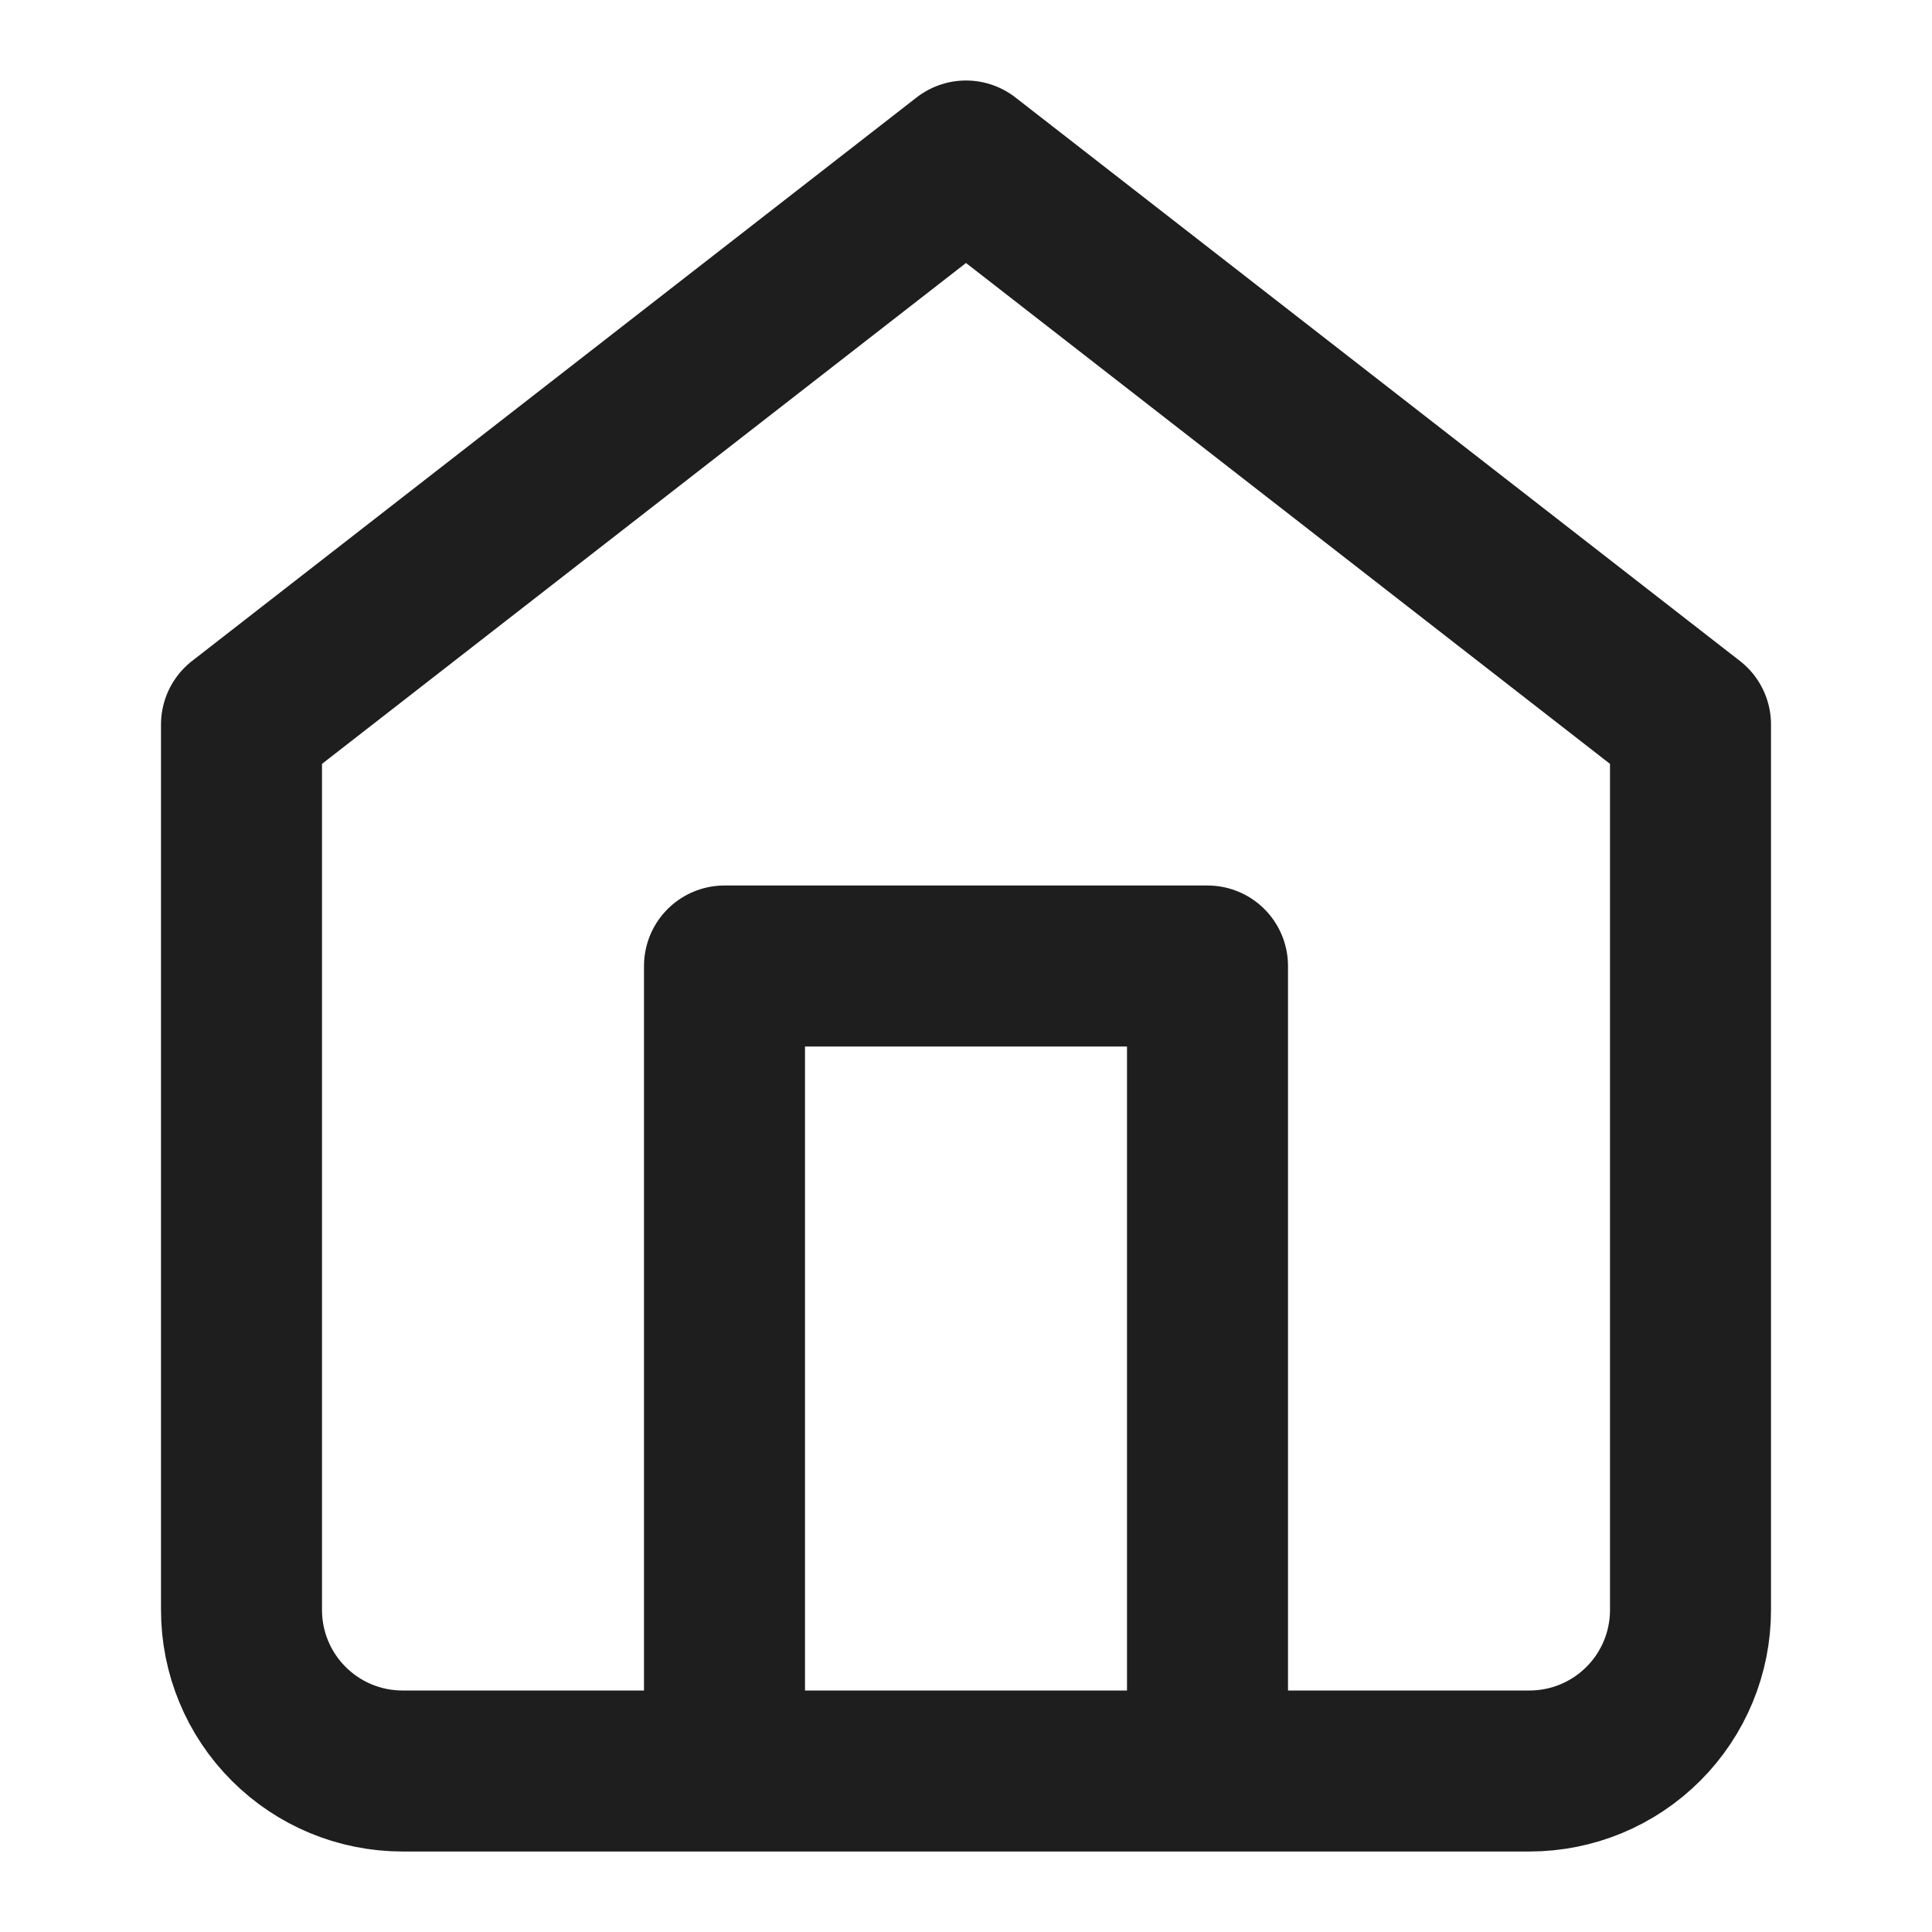
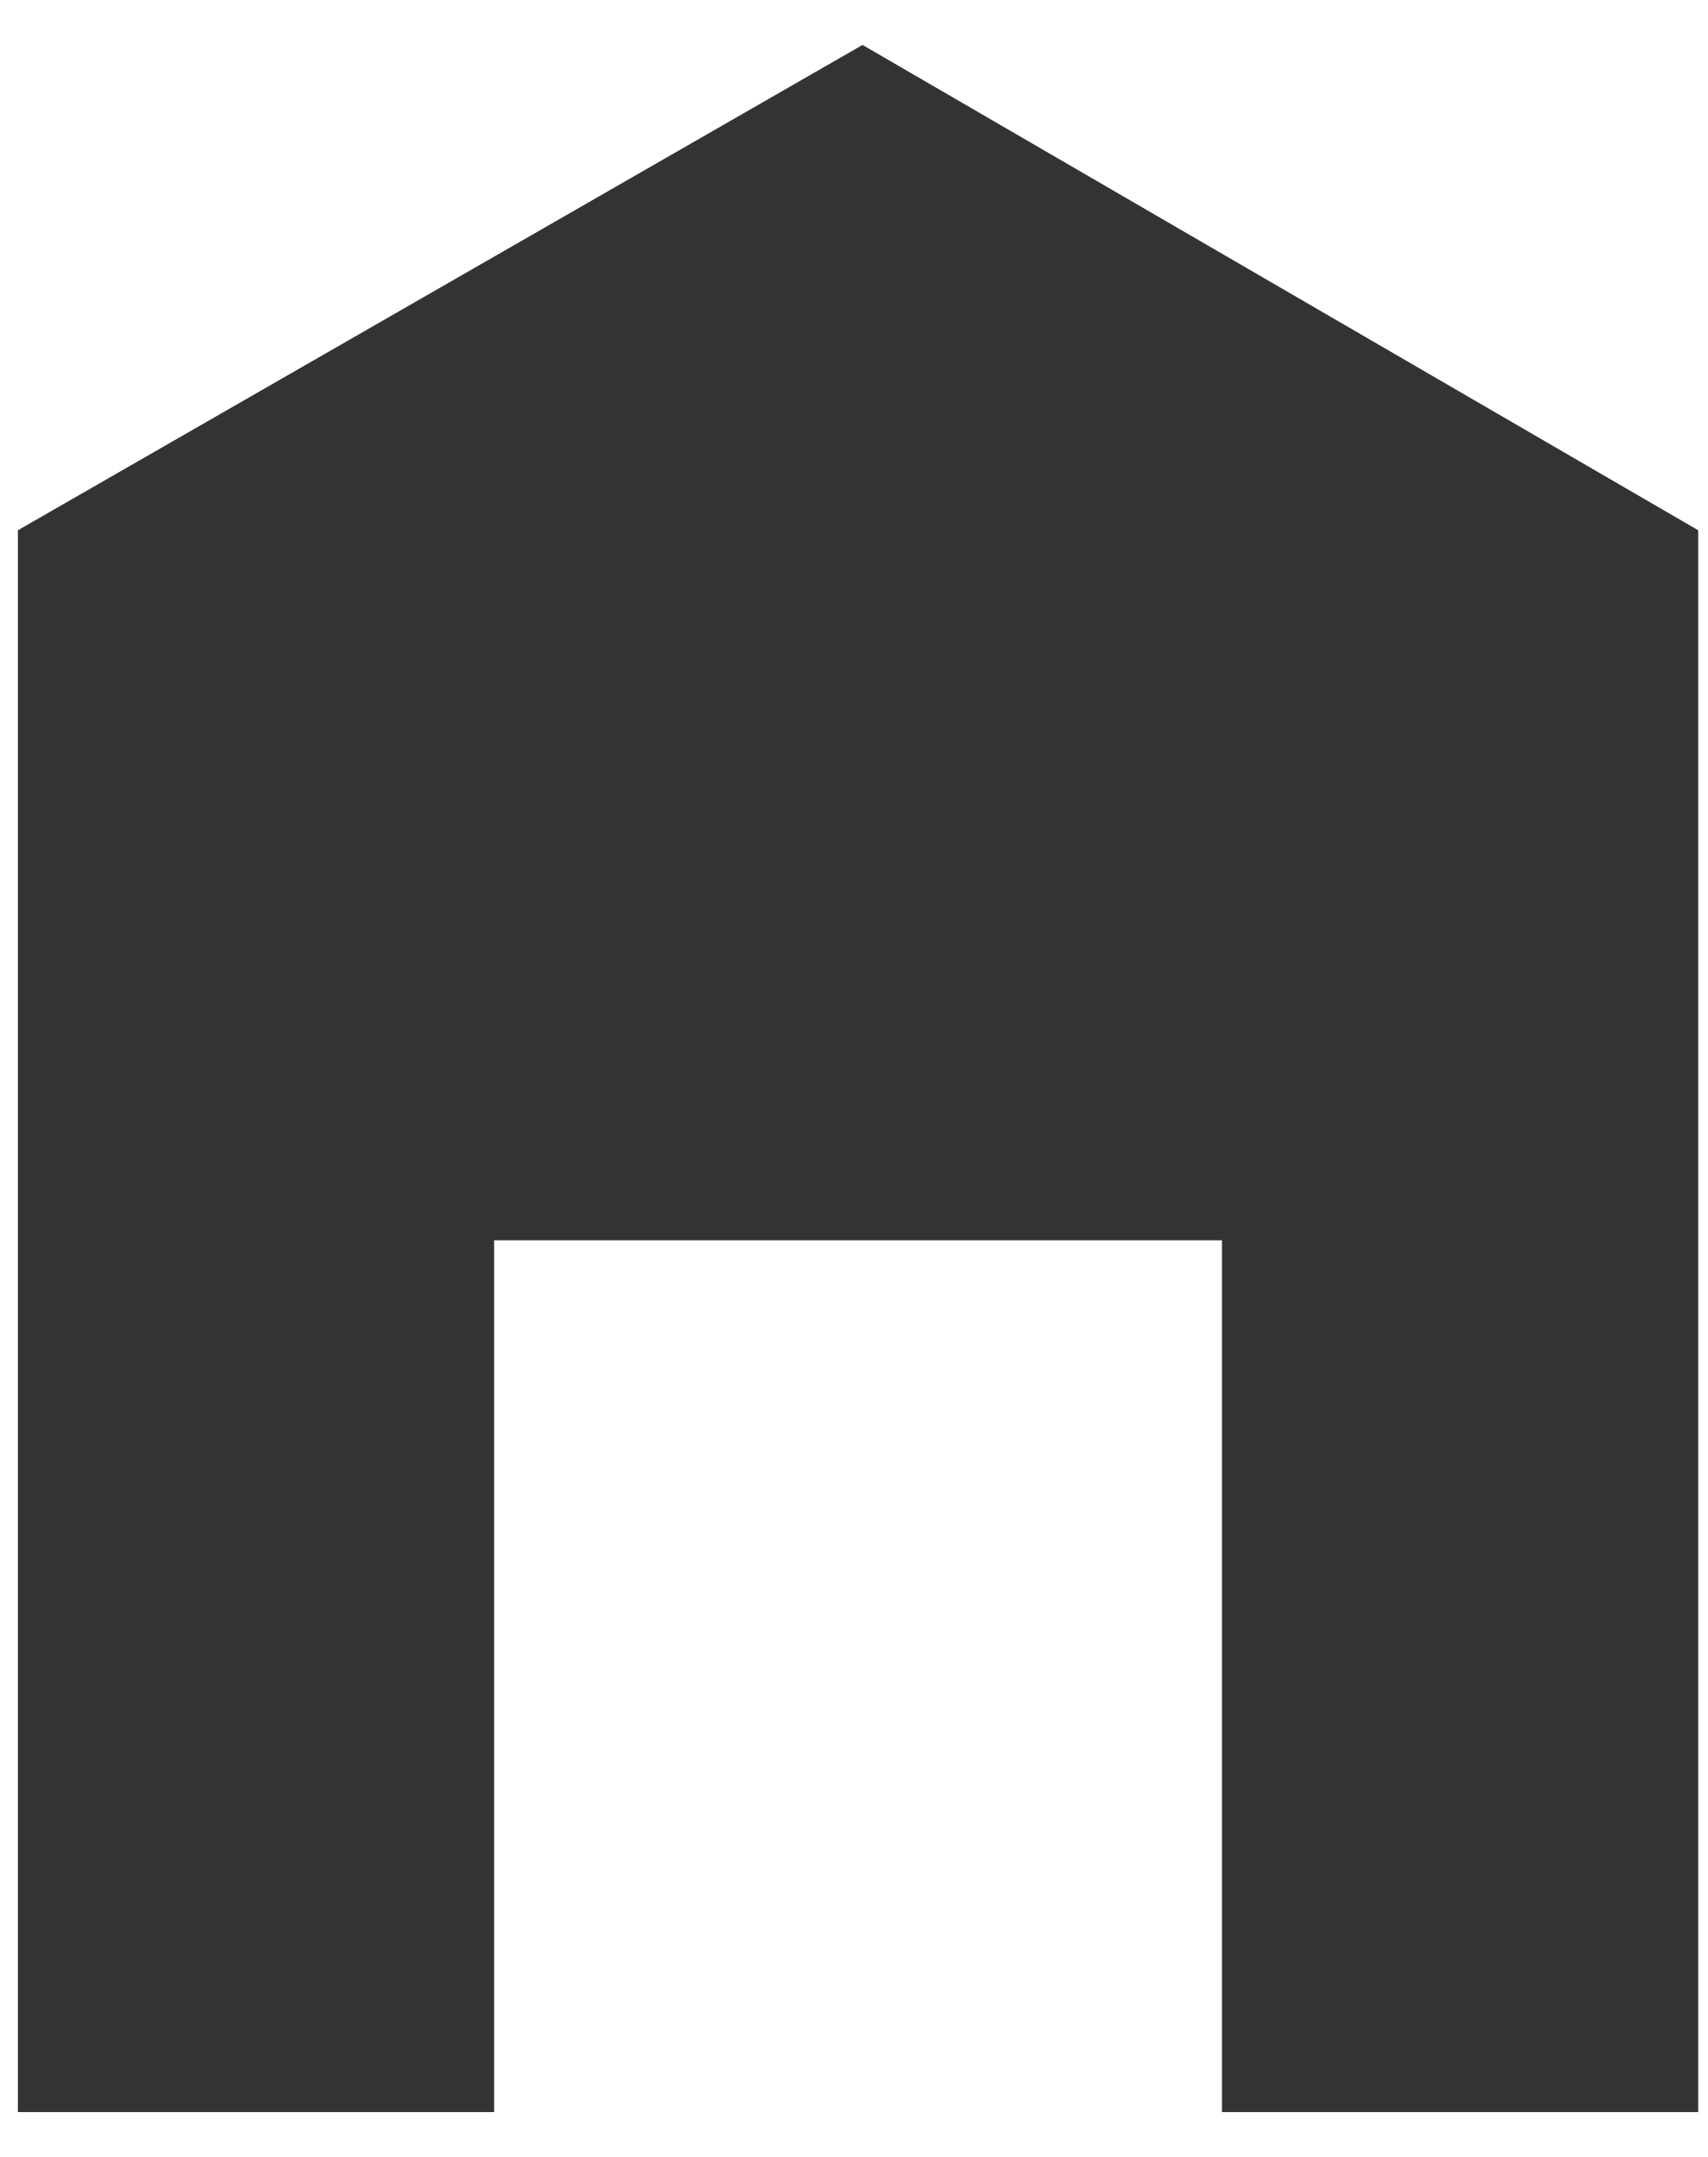
- <svg xmlns="http://www.w3.org/2000/svg" width="48" height="48" viewBox="0 0 48 48" fill="none">
-   <path d="M18 44V24H30V44M6 18L24 4L42 18V40C42 41.061 41.579 42.078 40.828 42.828C40.078 43.579 39.061 44 38 44H10C8.939 44 7.922 43.579 7.172 42.828C6.421 42.078 6 41.061 6 40V18Z" stroke="#1E1E1E" stroke-width="4" stroke-linecap="round" stroke-linejoin="round" />
+ <svg xmlns="http://www.w3.org/2000/svg" width="19" height="24" viewBox="0 0 19 24" fill="none">
+   <path d="M9.599 0.5L0.199 5.9V23.5H5.499V13.8H13.599V23.5H18.899V5.9L9.599 0.5Z" fill="black" fill-opacity="0.8" />
</svg>
